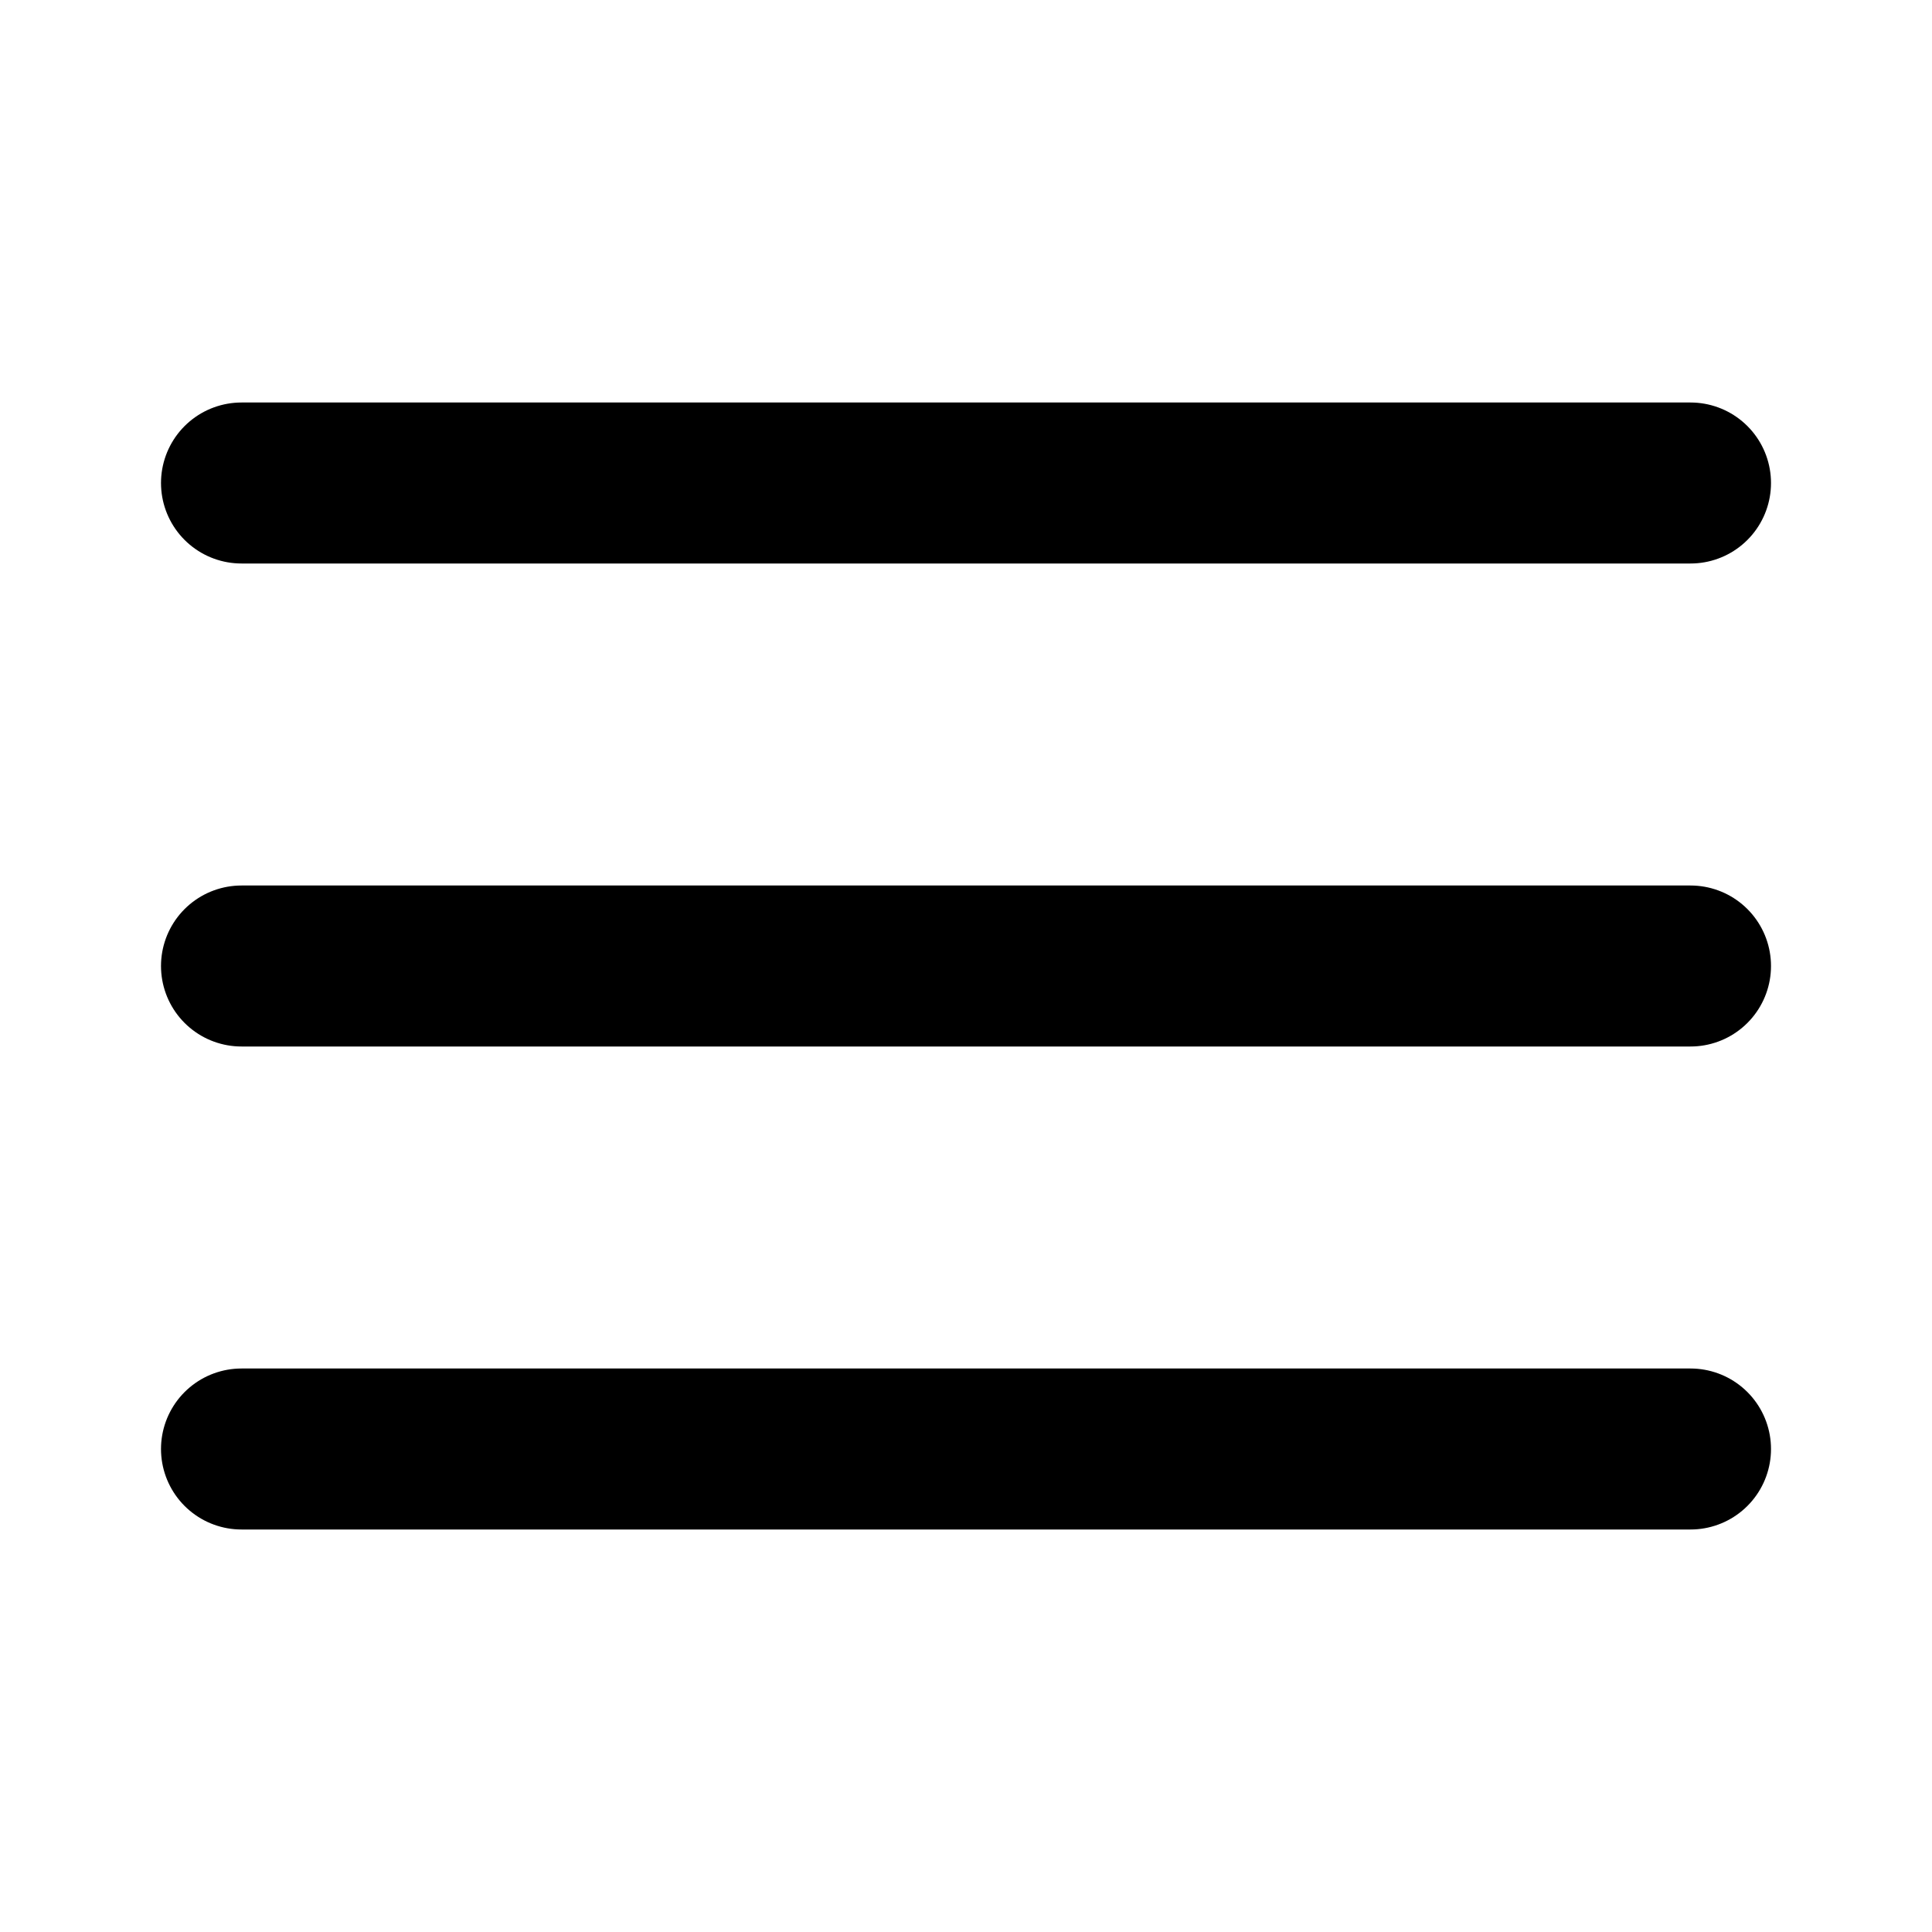
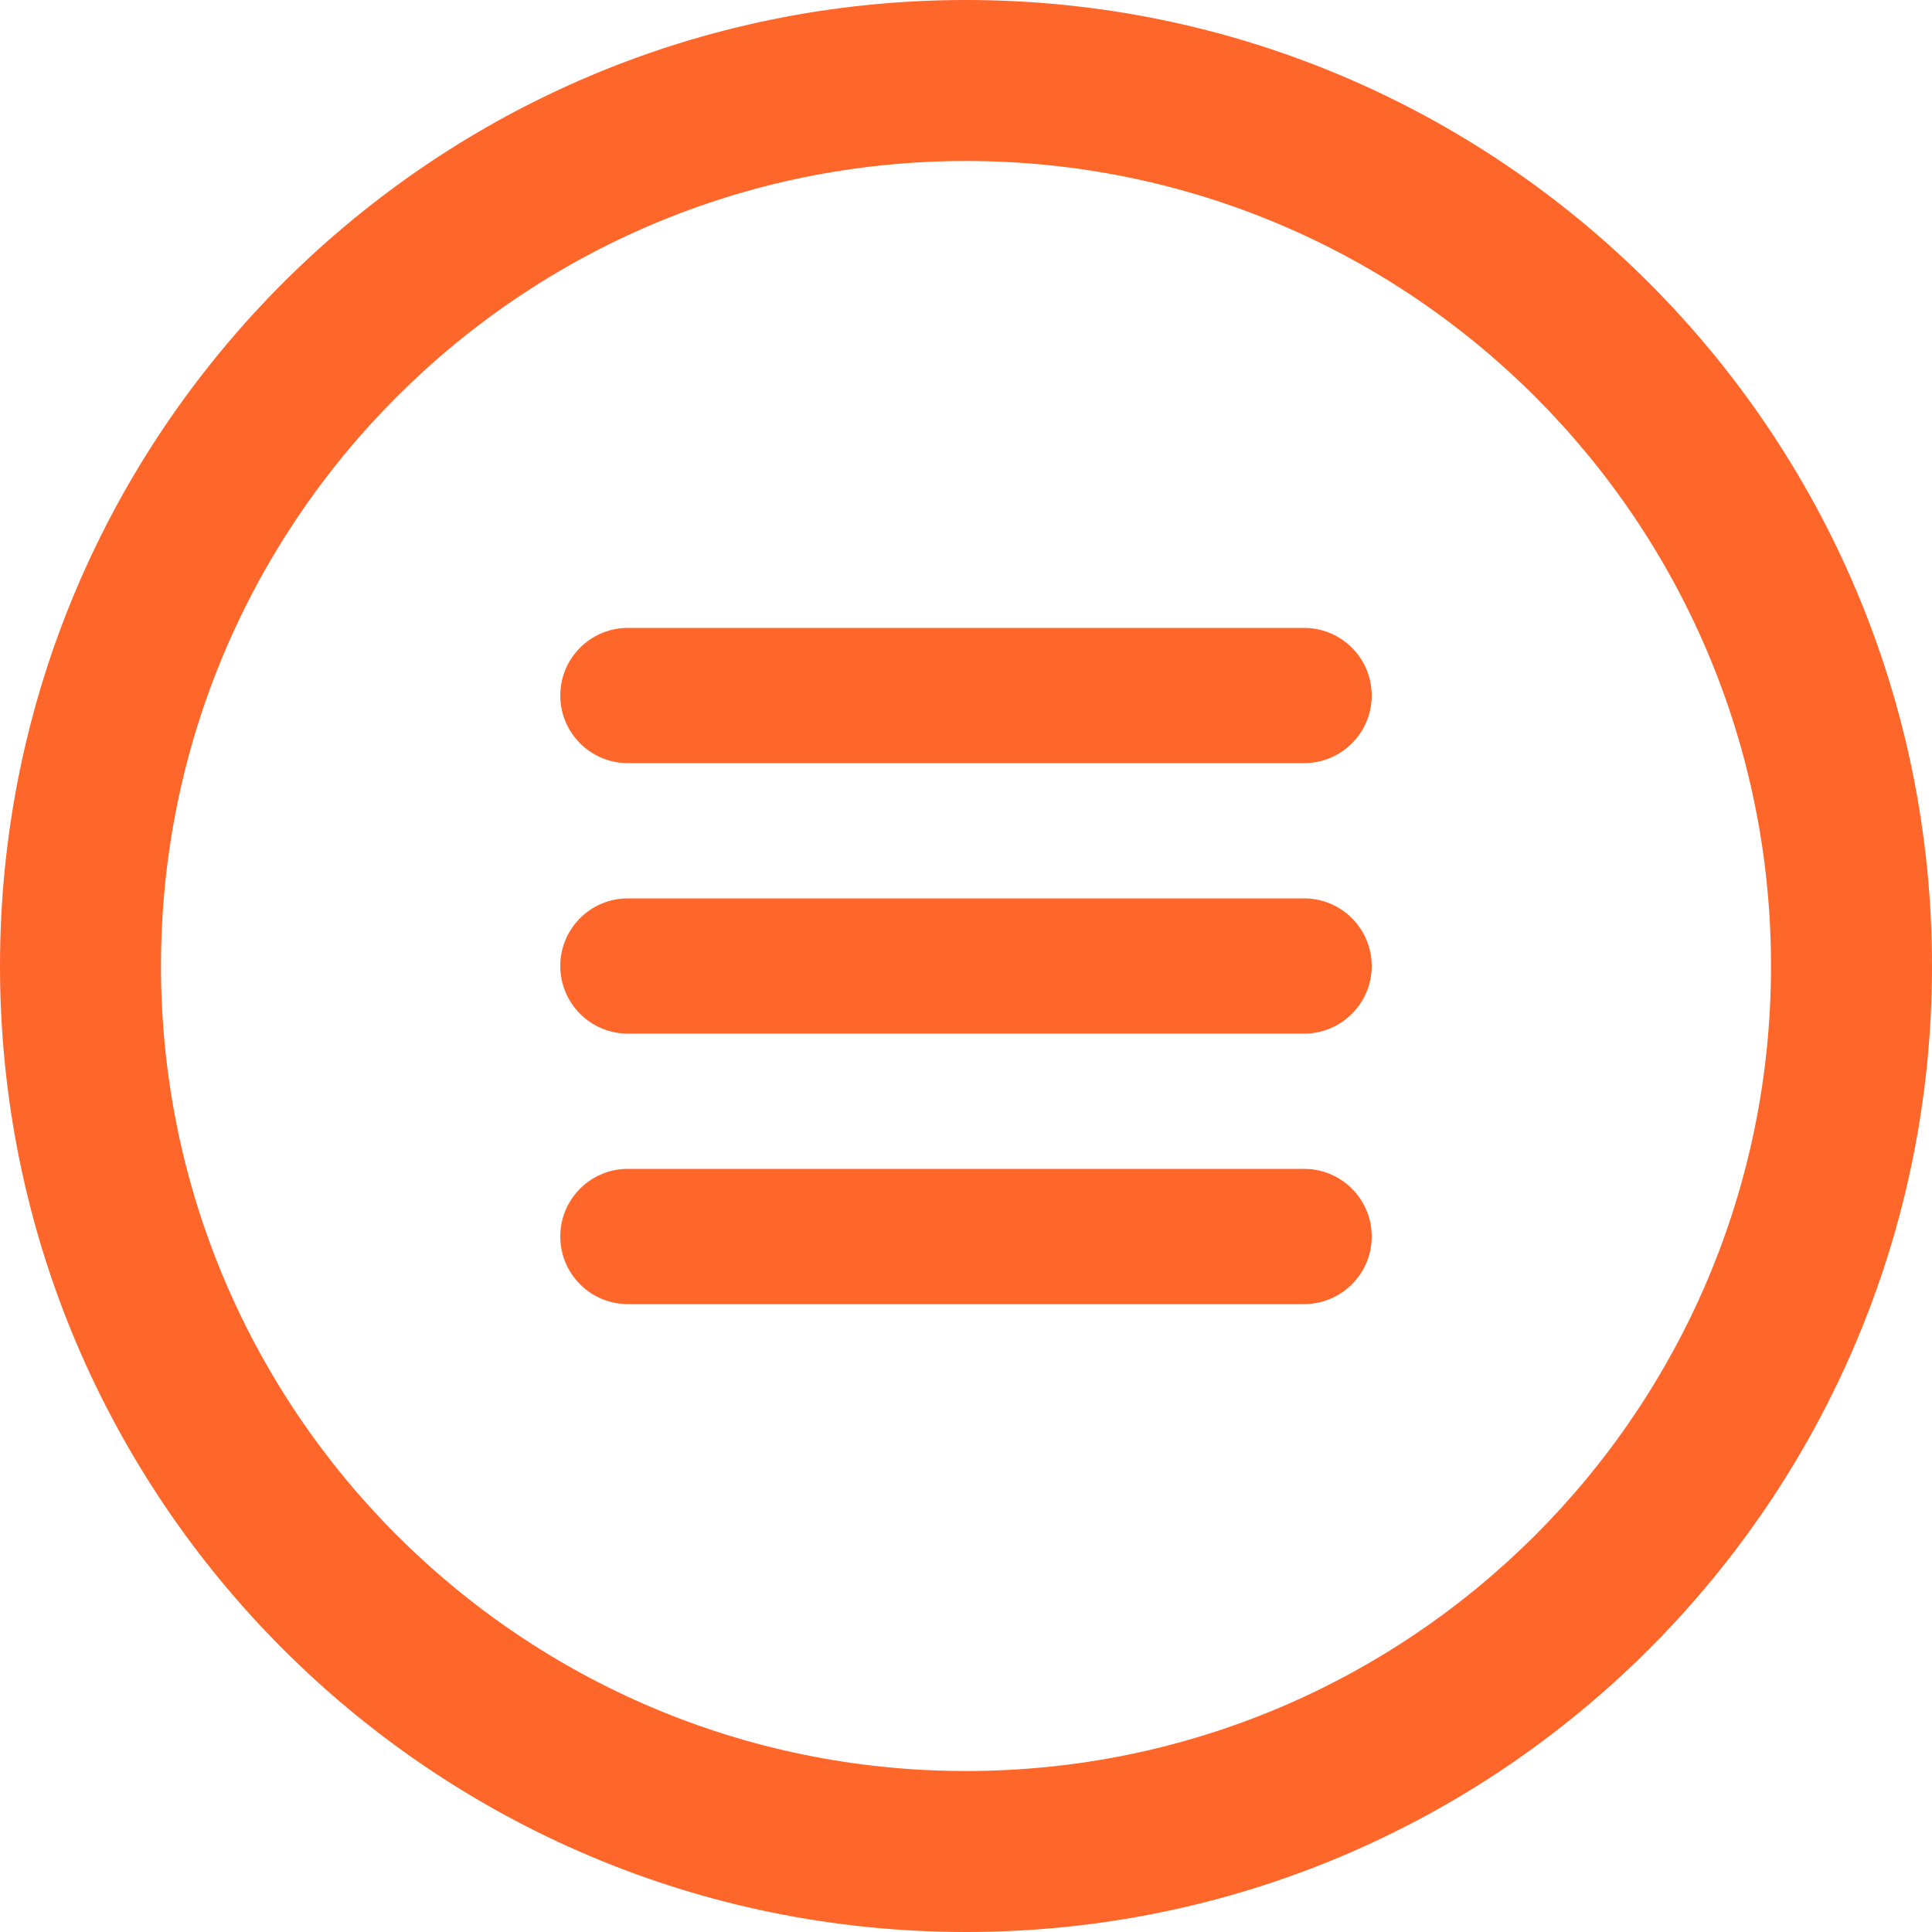
- <svg xmlns="http://www.w3.org/2000/svg" width="24" height="24" viewBox="0 0 24 24" fill="none" stroke="currentColor" stroke-width="2" stroke-linecap="round" stroke-linejoin="round" class="feather feather-menu">
-   <line x1="3" y1="12" x2="21" y2="12" />
-   <line x1="3" y1="6" x2="21" y2="6" />
-   <line x1="3" y1="18" x2="21" y2="18" />
+ <svg xmlns="http://www.w3.org/2000/svg" width="40" height="40" viewBox="0 0 40 40" fill="none">
+   <path d="M20 0C8.955 0 0 8.955 0 20C0 31.046 8.955 40 20 40C31.046 40 40 31.046 40 20C40 8.955 31.046 0 20 0ZM20 36.667C10.796 36.667 3.333 29.204 3.333 20C3.333 10.796 10.796 3.333 20 3.333C29.204 3.333 36.667 10.796 36.667 20C36.667 29.204 29.204 36.667 20 36.667Z" fill="#FF6629" />
+   <path d="M27 13H13C12.226 13 11.6 13.627 11.6 14.4C11.6 15.173 12.226 15.8 13 15.8H27C27.773 15.8 28.4 15.173 28.4 14.4C28.4 13.627 27.773 13 27 13Z" fill="#FF6629" />
+   <path d="M27 18.6H13C12.226 18.6 11.6 19.227 11.6 20C11.6 20.773 12.226 21.4 13 21.4H27C27.773 21.4 28.4 20.773 28.4 20C28.4 19.227 27.773 18.6 27 18.6Z" fill="#FF6629" />
+   <path d="M27 24.2H13C12.226 24.2 11.6 24.827 11.6 25.6C11.6 26.373 12.226 27 13 27H27C27.773 27 28.4 26.373 28.4 25.6C28.4 24.827 27.773 24.2 27 24.2Z" fill="#FF6629" />
</svg>
